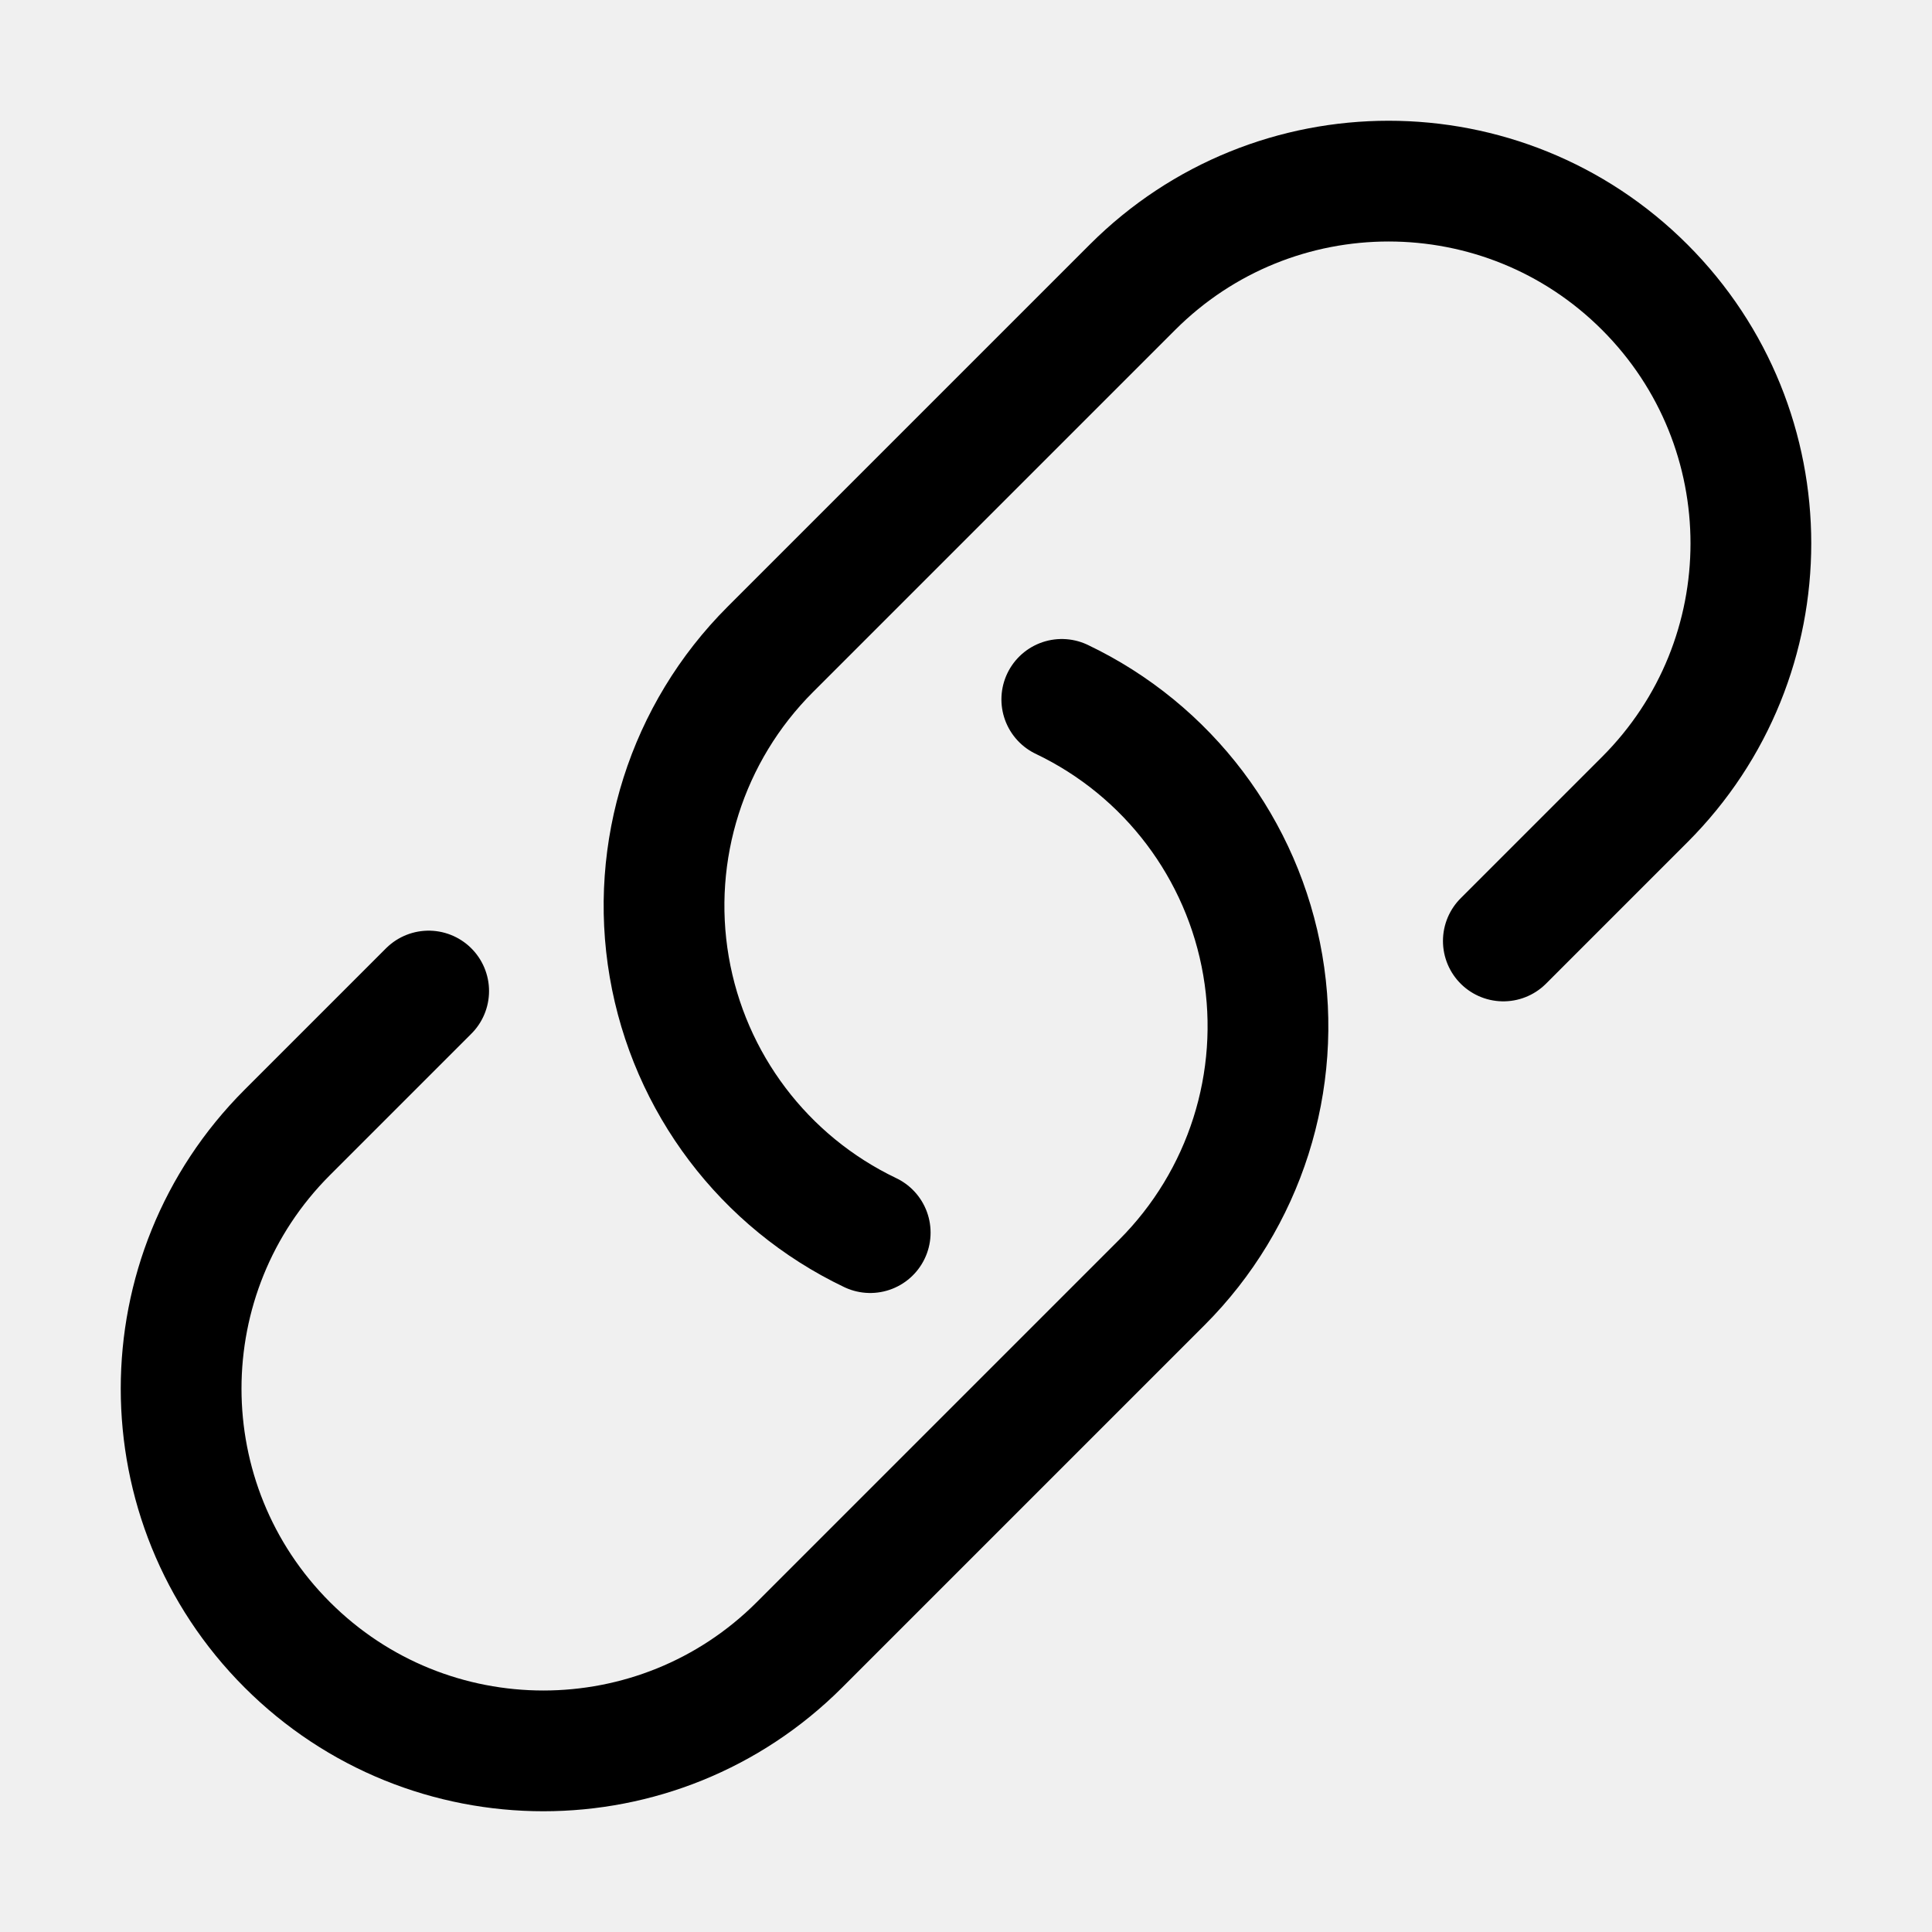
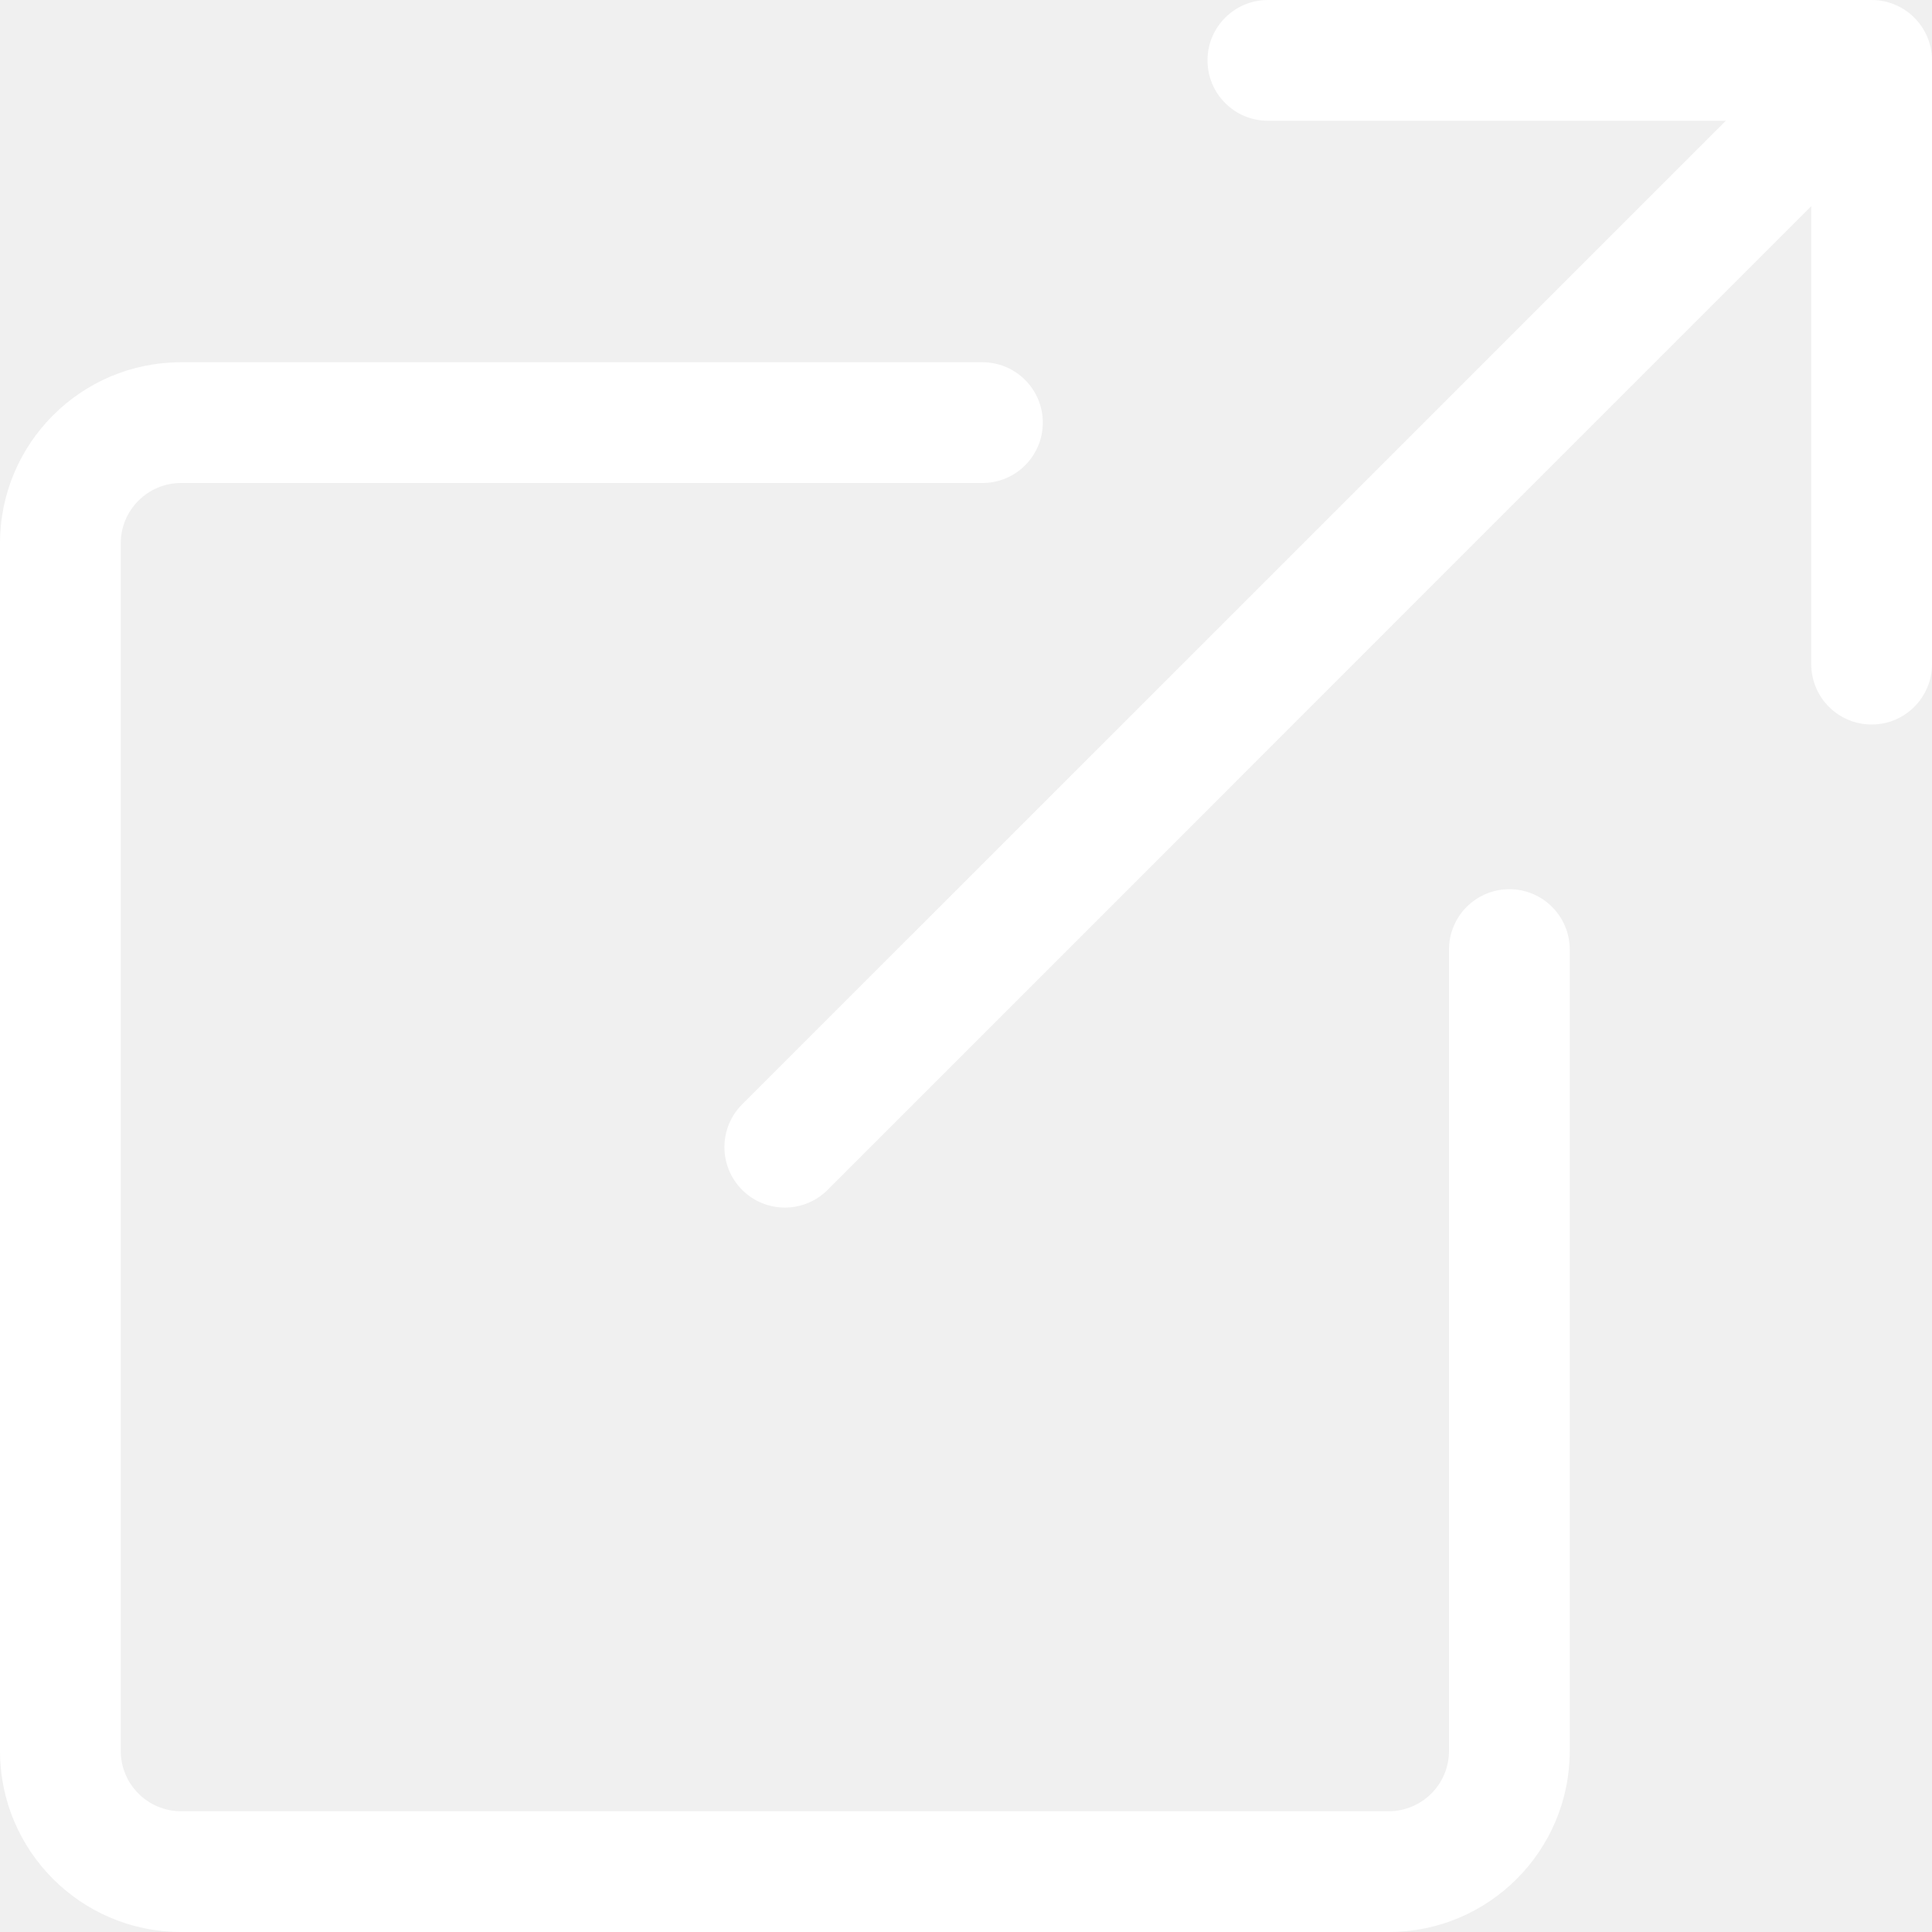
- <svg xmlns="http://www.w3.org/2000/svg" fill="none" viewBox="0 0 24 24" stroke-width="1.5" stroke="currentColor" class="w-6 h-6 text-white">
-   <path stroke-linecap="round" stroke-linejoin="round" d="M13.19 8.688a4.5 4.5 0 011.242 7.244l-4.5 4.5a4.5 4.5 0 01-6.364-6.364l1.757-1.757m13.35-.622l1.757-1.757a4.5 4.5 0 00-6.364-6.364l-4.5 4.5a4.5 4.5 0 001.242 7.244" />
+ <svg xmlns="http://www.w3.org/2000/svg" width="16" height="16" fill="#FFFFFF" class="bi bi-box-arrow-up-right" viewBox="0 0 16 16">
+   <path fill-rule="evenodd" d="M8.636 3.5a.5.5 0 0 0-.5-.5H1.5A1.5 1.5 0 0 0 0 4.5v10A1.5 1.5 0 0 0 1.5 16h10a1.5 1.5 0 0 0 1.5-1.5V7.864a.5.5 0 0 0-1 0V14.5a.5.5 0 0 1-.5.5h-10a.5.5 0 0 1-.5-.5v-10a.5.5 0 0 1 .5-.5h6.636a.5.5 0 0 0 .5-.5z" />
+   <path fill-rule="evenodd" d="M16 .5a.5.5 0 0 0-.5-.5h-5a.5.5 0 0 0 0 1h3.793L6.146 9.146a.5.5 0 1 0 .708.708L15 1.707V5.5a.5.5 0 0 0 1 0v-5z" />
</svg>
